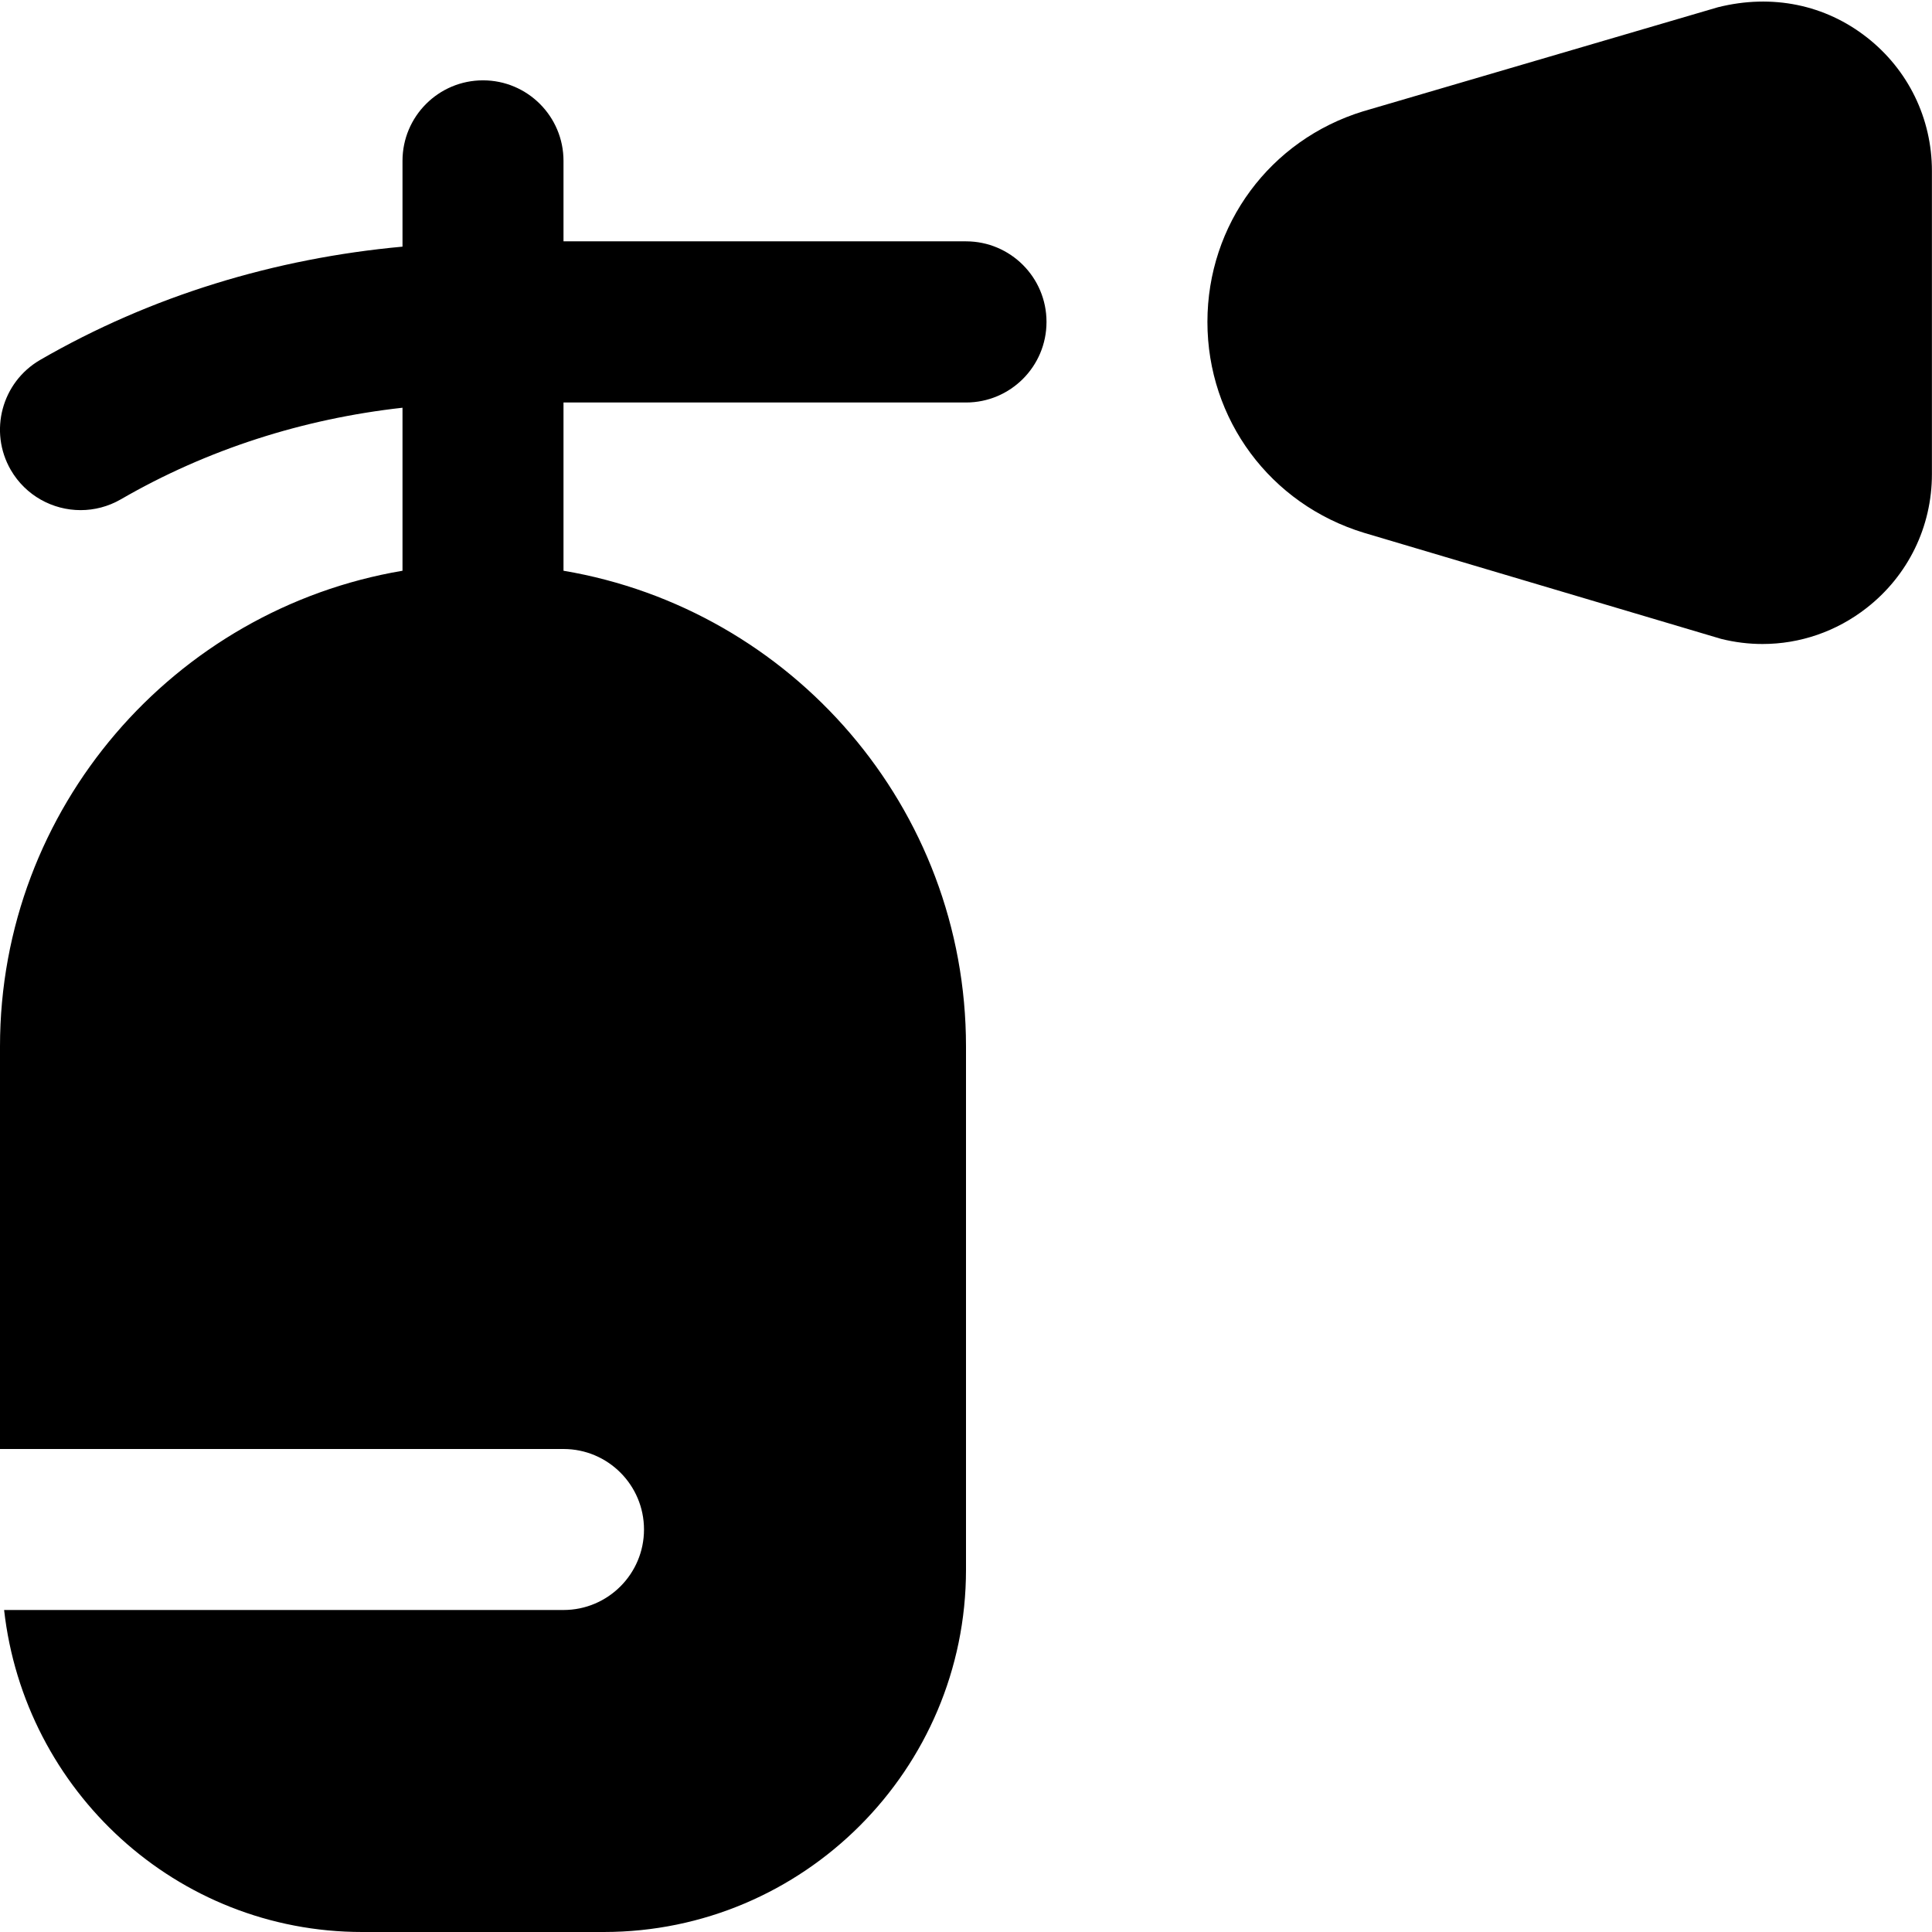
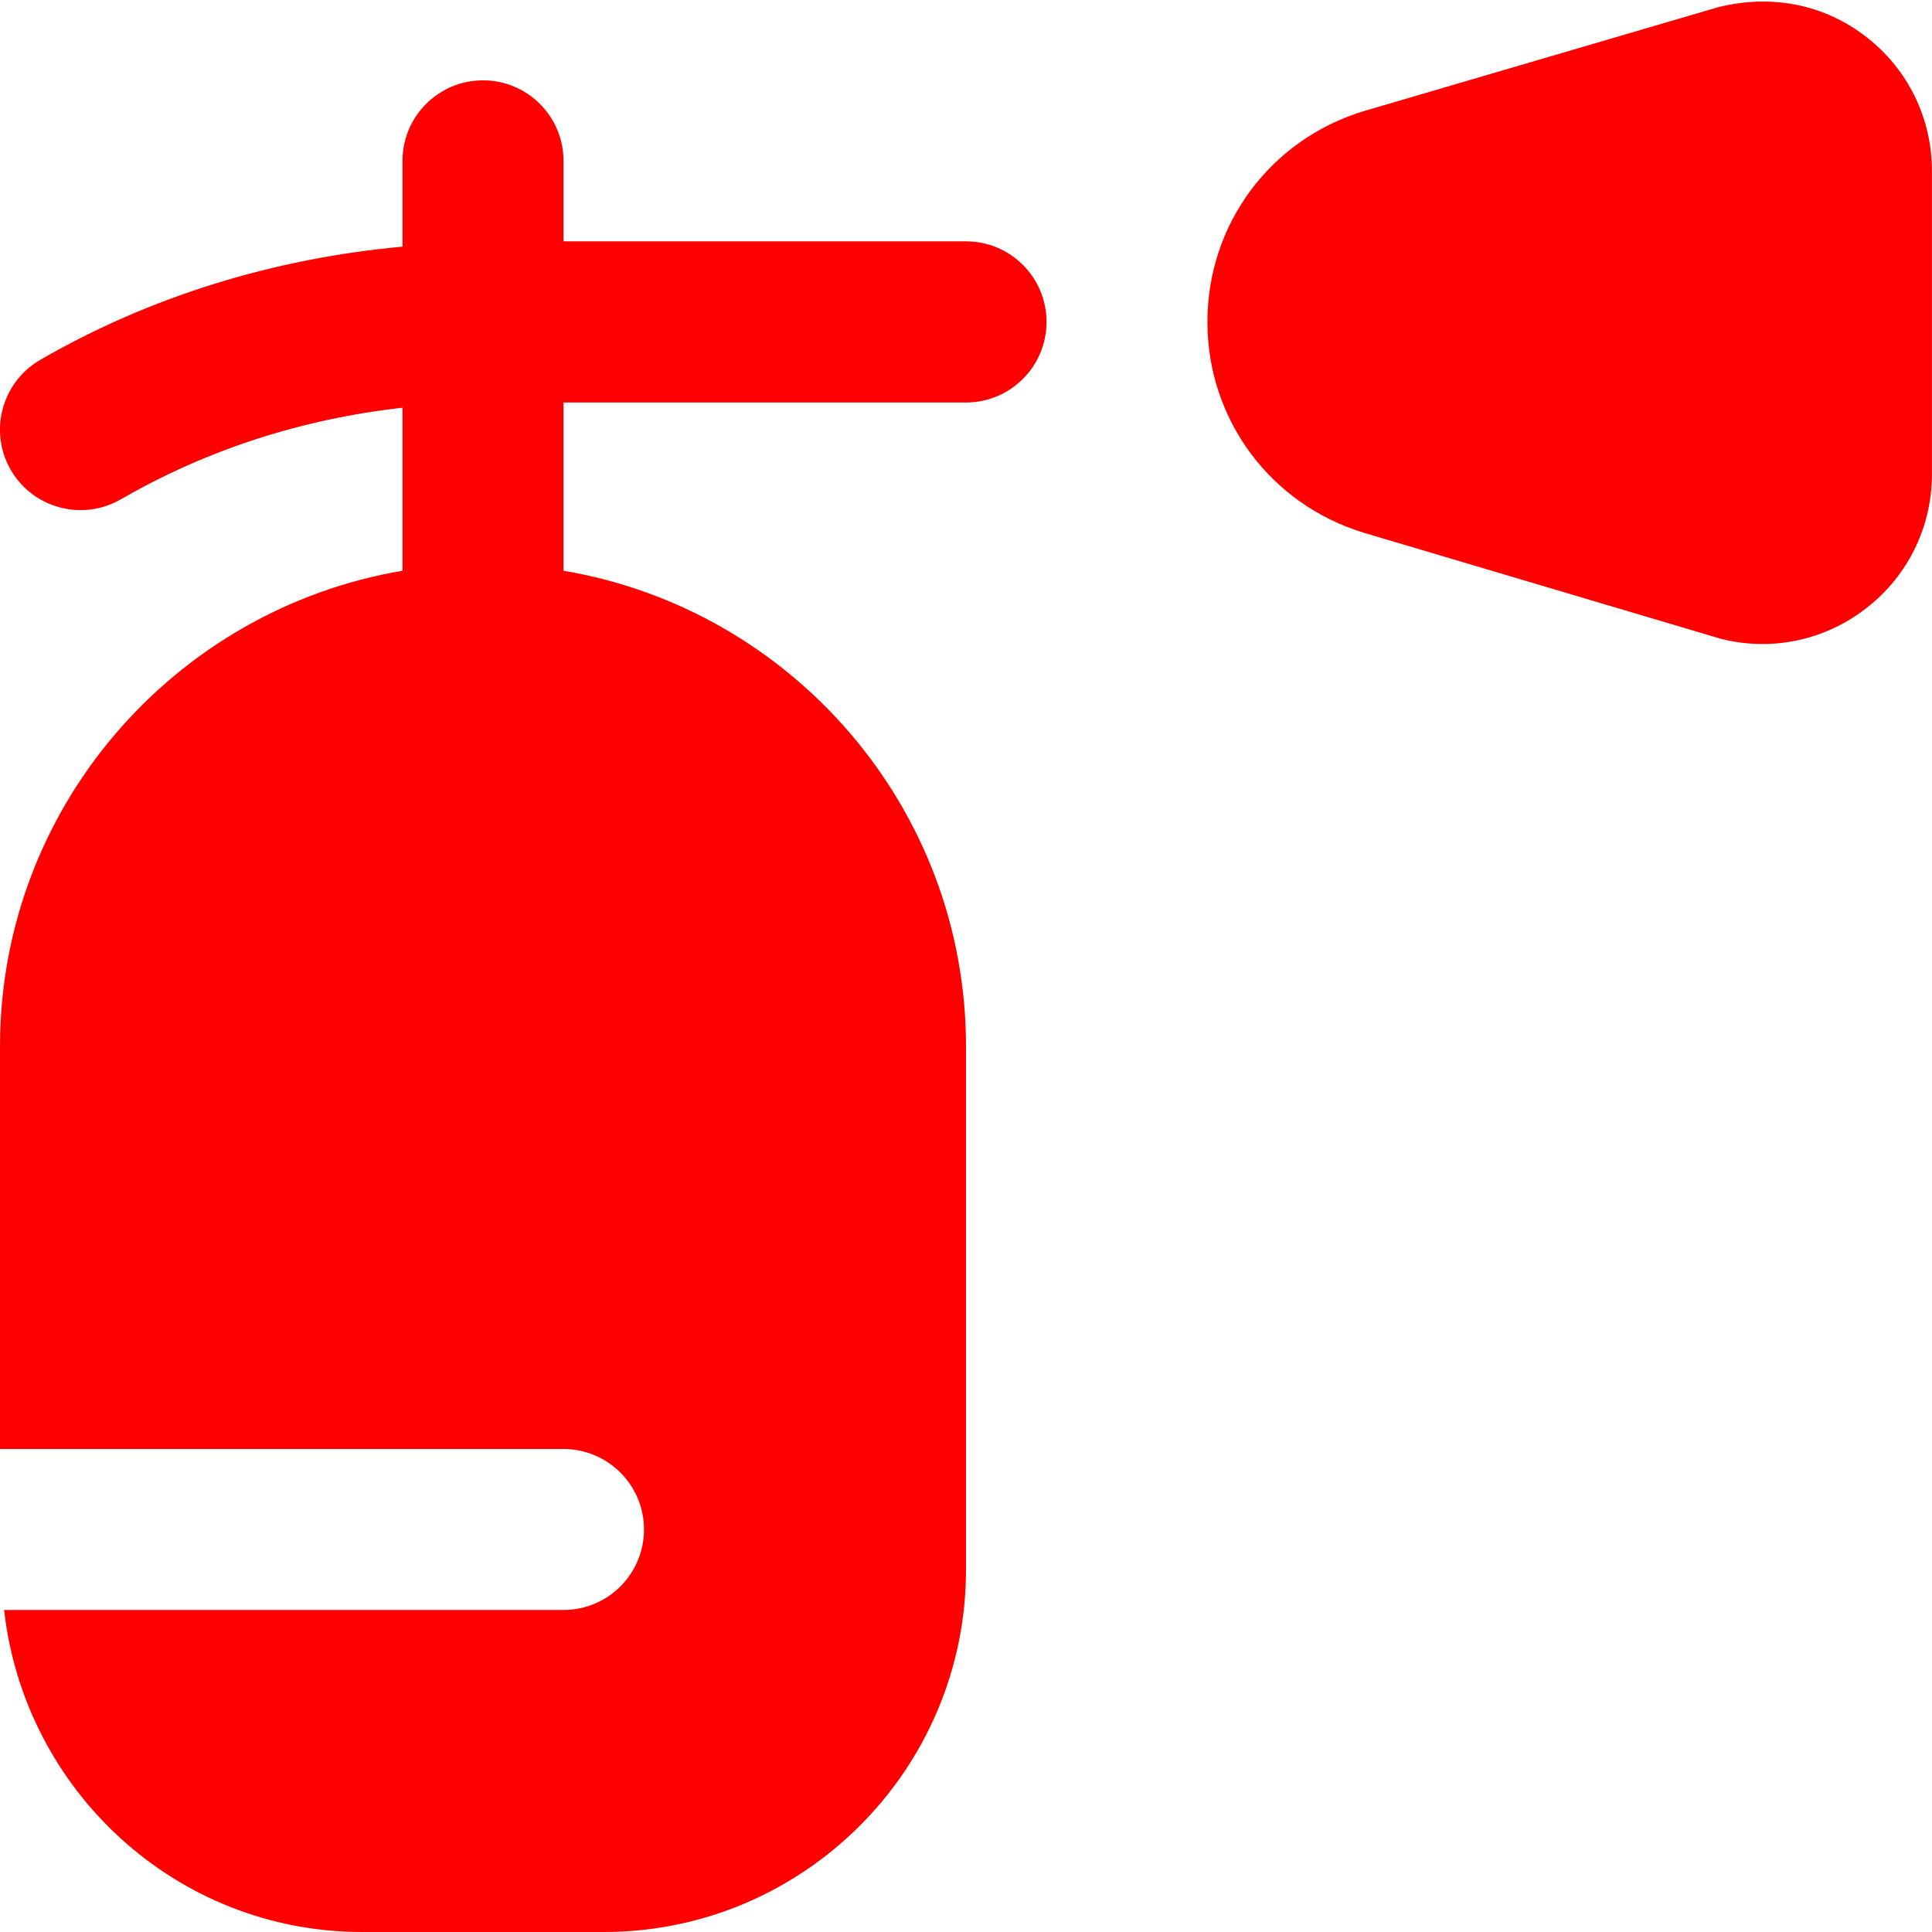
- <svg xmlns="http://www.w3.org/2000/svg" id="Layer_1" data-name="Layer 1" viewBox="0 0 24 24">
+ <svg xmlns="http://www.w3.org/2000/svg" id="Layer_1" data-name="Layer 1" viewBox="0 0 24 24" fill="red">
  <path d="m13,4c0,.552-.448,1-1,1h-5v2.09c2.833.478,5,2.942,5,5.91v6.5c0,2.481-2.019,4.5-4.5,4.5h-3c-2.31,0-4.197-1.756-4.449-4h6.949c.552,0,1-.448,1-1s-.448-1-1-1H0v-5c0-2.967,2.167-5.431,5-5.91v-2.025c-1.232.137-2.427.517-3.499,1.138-.158.091-.33.134-.5.134-.345,0-.681-.179-.867-.499-.276-.478-.113-1.09.365-1.367,1.376-.796,2.917-1.262,4.501-1.407v-1.066c0-.552.448-1,1-1s1,.448,1,1v1h5c.552,0,1,.448,1,1ZM23.189.463c-.515-.403-1.172-.542-1.848-.373l-4.408,1.293c-1.156.355-1.934,1.406-1.934,2.616s.78,2.265,1.946,2.62l4.434,1.317c.171.043.345.064.516.064.464,0,.917-.154,1.293-.448.515-.402.811-1.008.811-1.662v-3.766c0-.654-.295-1.259-.811-1.662Z" />
</svg>
